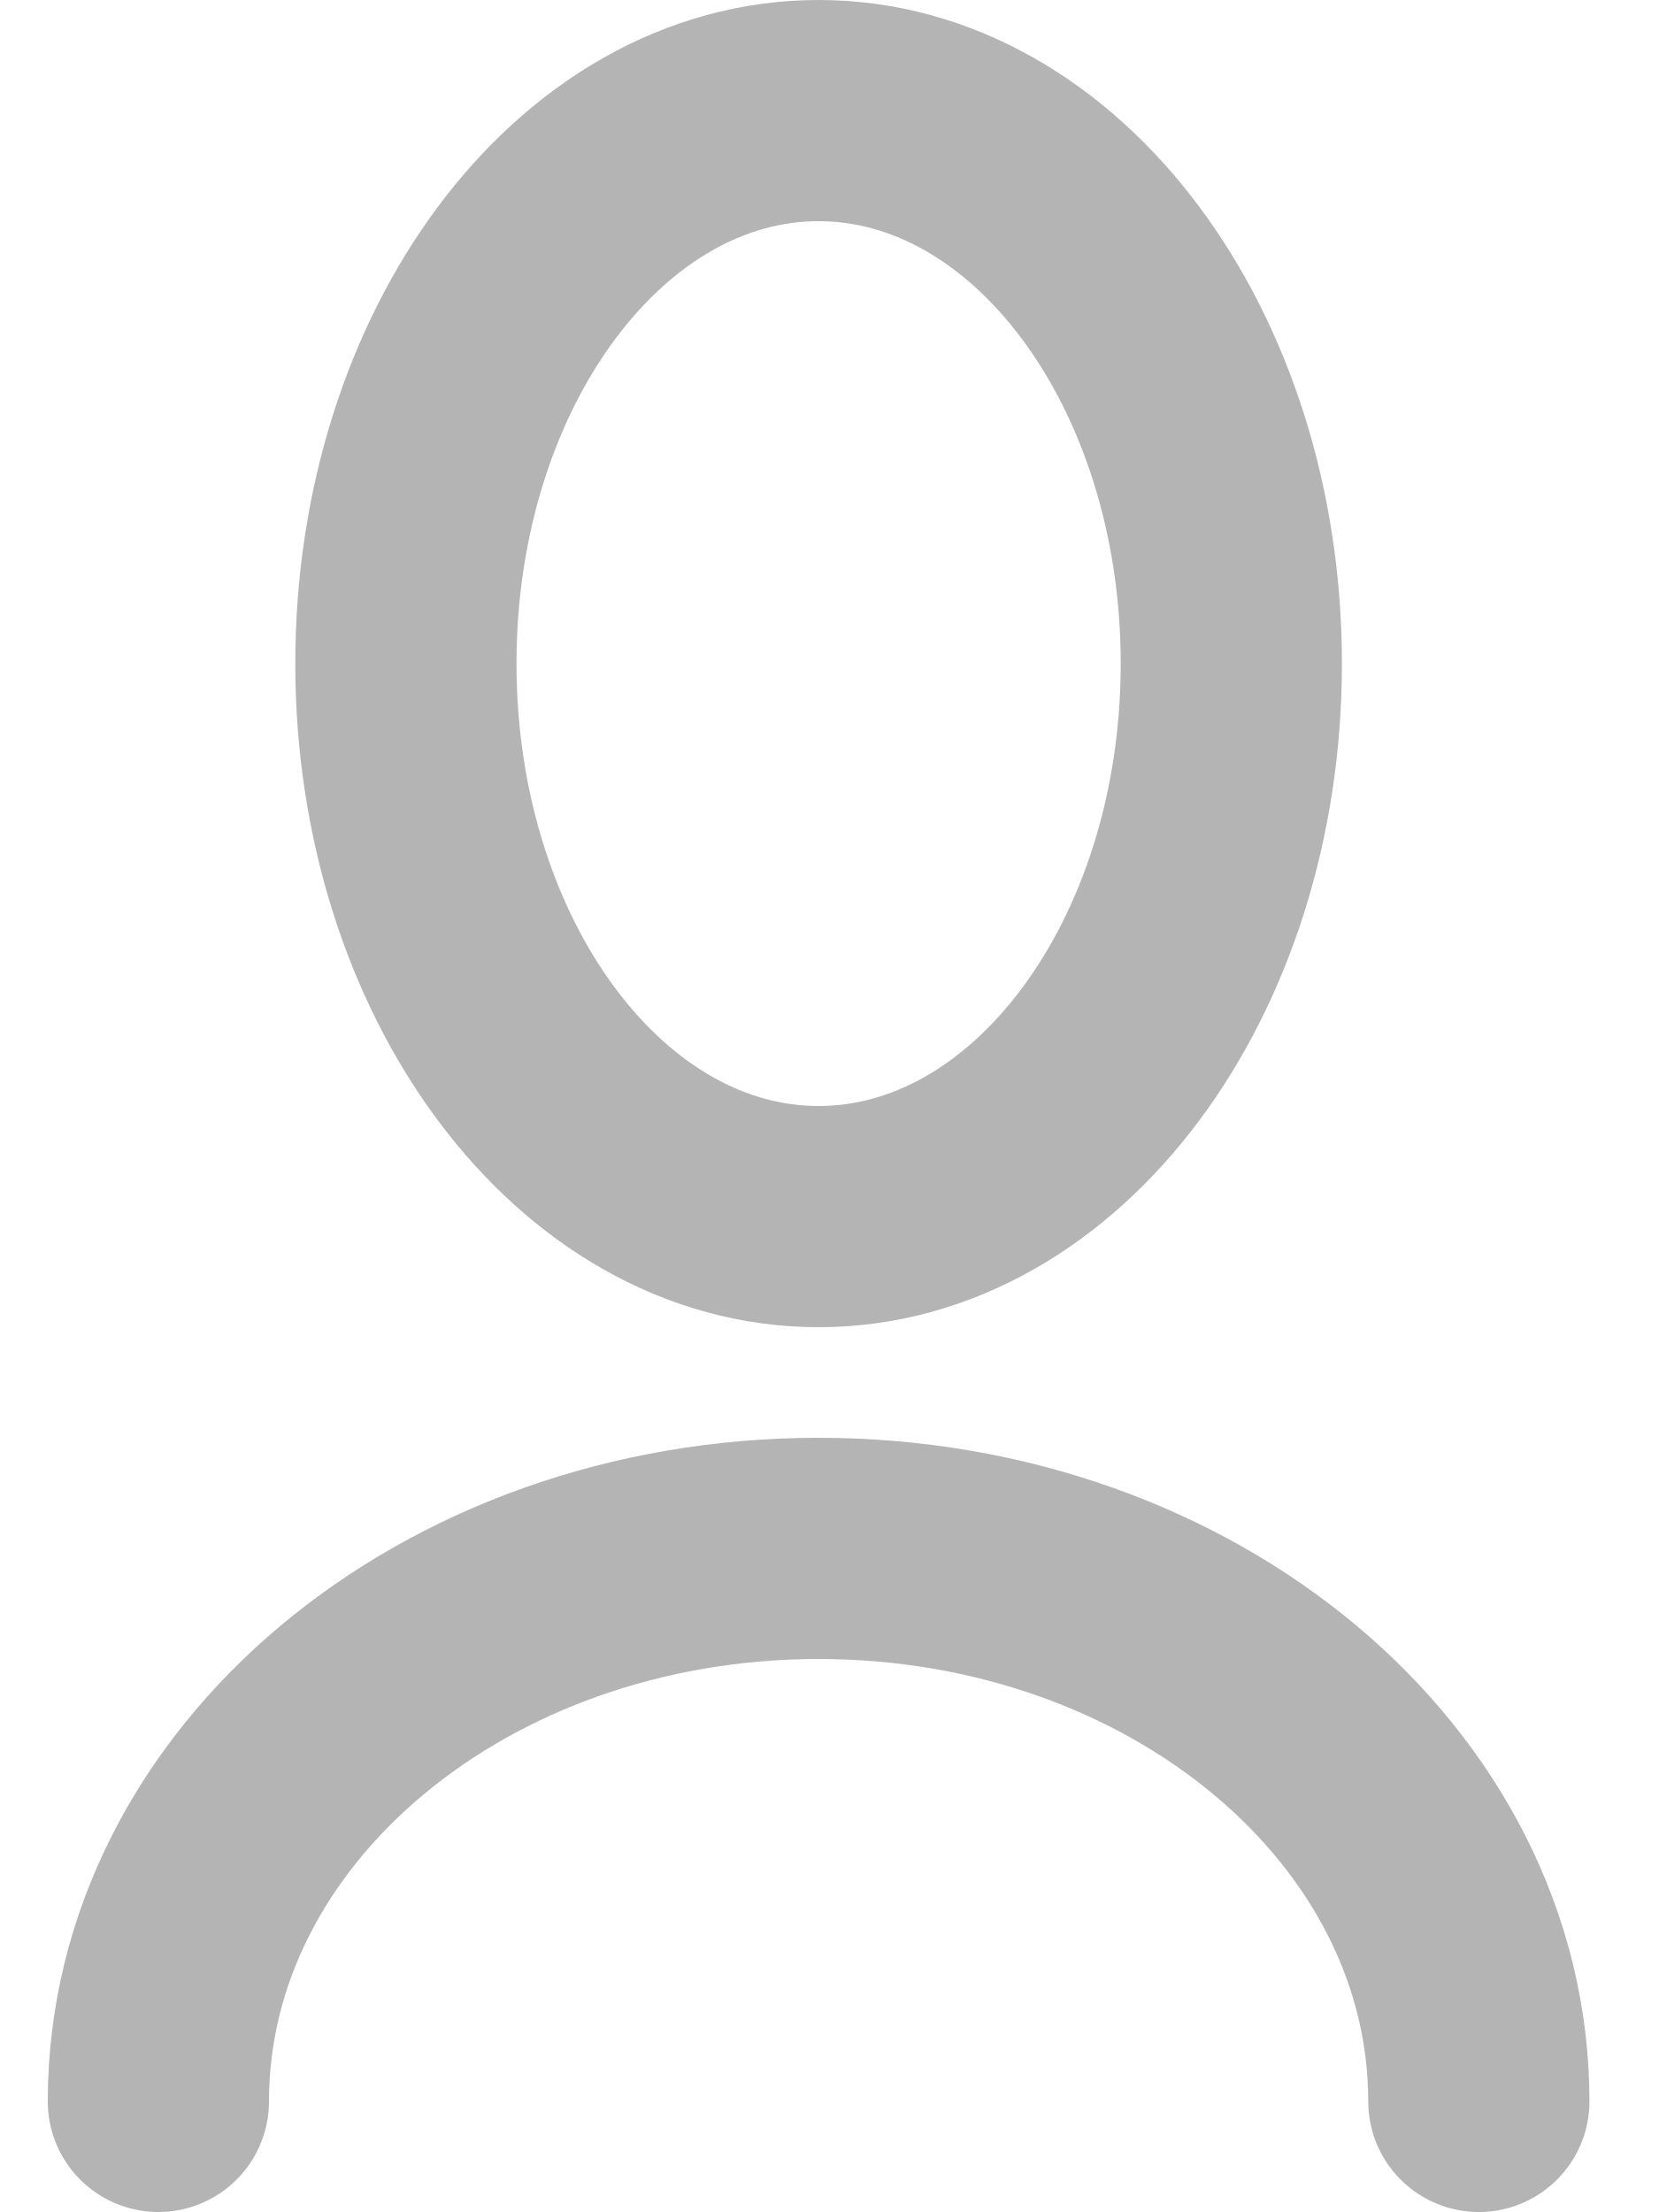
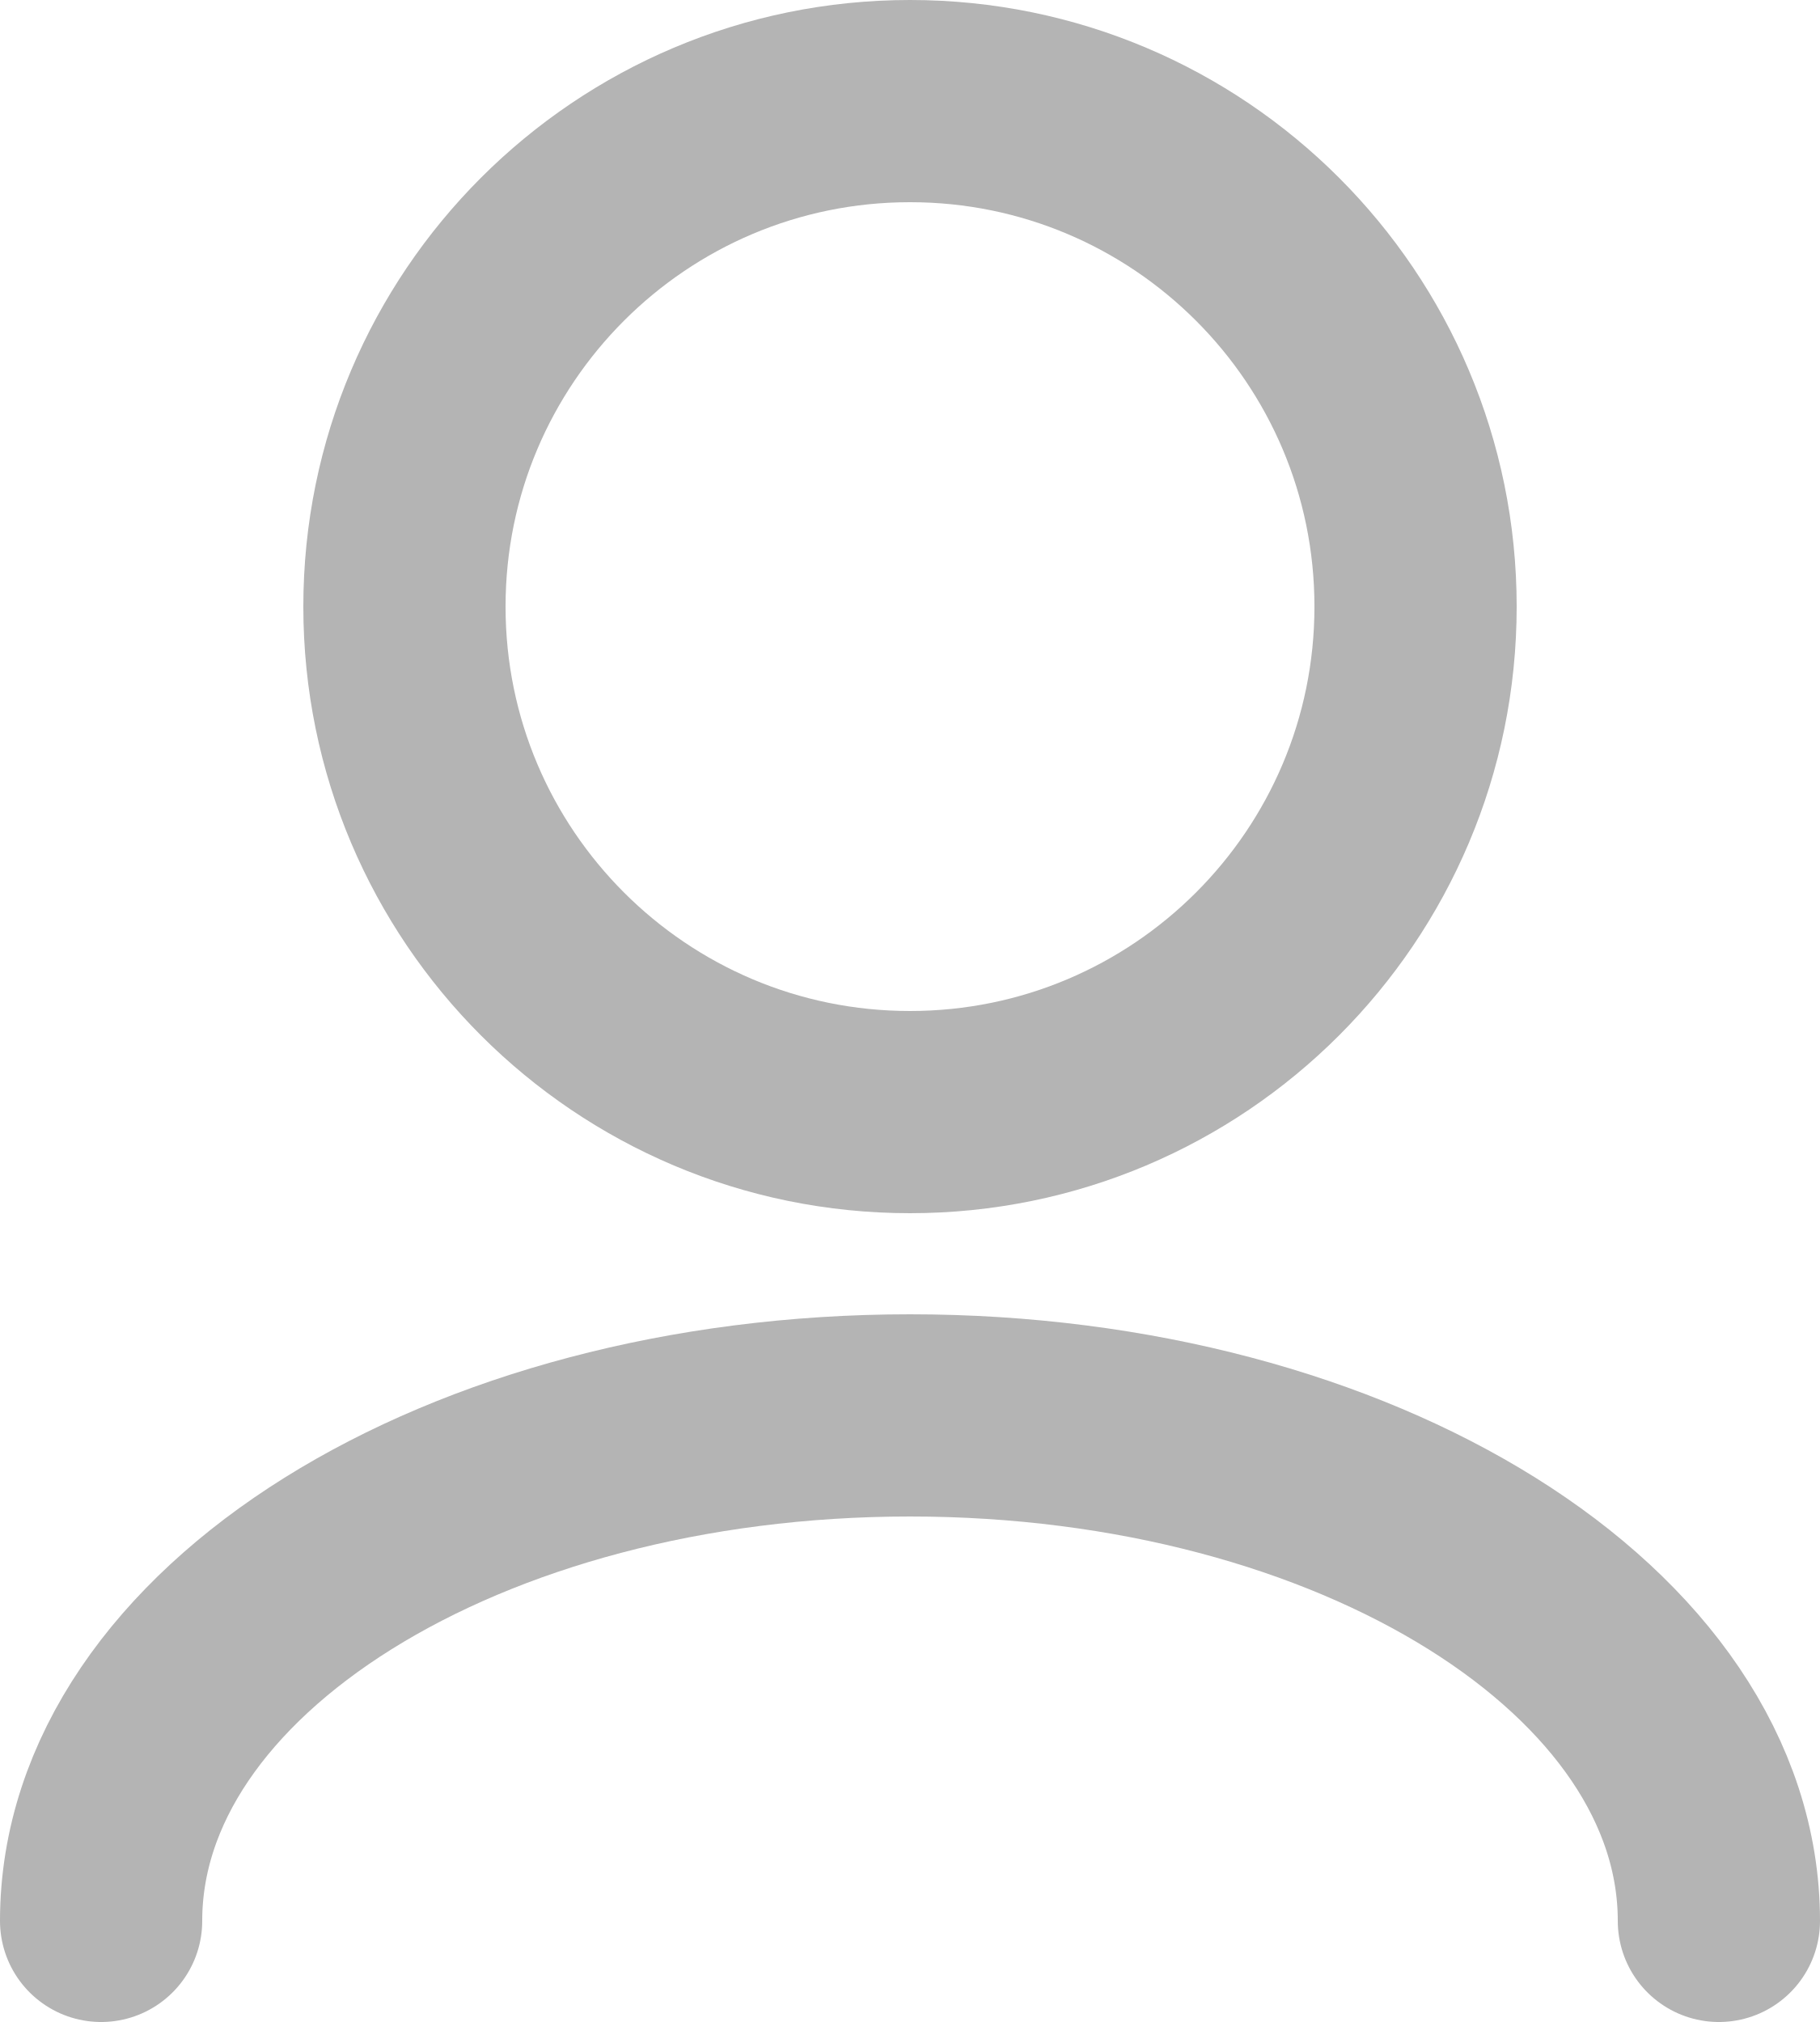
- <svg xmlns="http://www.w3.org/2000/svg" width="15" height="20" viewBox="0 0 15 20" fill="none">
-   <path id="Vector" d="M13.371 19C13.371 16.239 10.698 14 7.401 14C4.104 14 1.432 16.239 1.432 19M7.401 11C5.341 11 3.67 8.761 3.67 6C3.67 3.239 5.341 1 7.401 1C9.462 1 11.133 3.239 11.133 6C11.133 8.761 9.462 11 7.401 11Z" stroke="#B4B4B4" stroke-width="2" stroke-linecap="round" stroke-linejoin="round" />
+ <svg xmlns="http://www.w3.org/2000/svg" width="18" height="20" viewBox="0 0 18 20" fill="none">
+   <path id="Vector" d="M17 19C17 16.239 13.418 14 9 14C4.582 14 1 16.239 1 19M9 11C6.239 11 4 8.761 4 6C4 3.239 6.239 1 9 1C11.761 1 14 3.239 14 6C14 8.761 11.761 11 9 11Z" stroke="#B4B4B4" stroke-width="2" stroke-linecap="round" stroke-linejoin="round" />
</svg>
